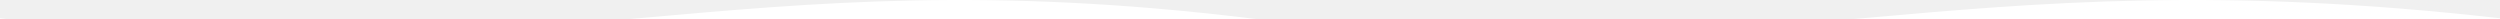
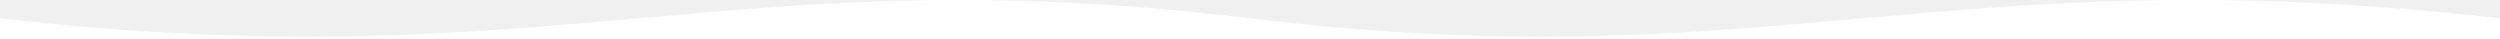
- <svg xmlns="http://www.w3.org/2000/svg" width="1577" height="11.547" viewBox="0 0 1577 11.547" fill="none" preserveAspectRatio="none">
+ <svg xmlns="http://www.w3.org/2000/svg" width="1577" height="24" viewBox="0 0 1577 24" fill="none" preserveAspectRatio="none">
  <path d="M0 11.547C350.444 51.547 459.958 -28.453 788.5 11.547C1117.04 51.547 1226.56 -28.453 1577 11.547V51.547H0V11.547Z" fill="#ffffff" />
</svg>
